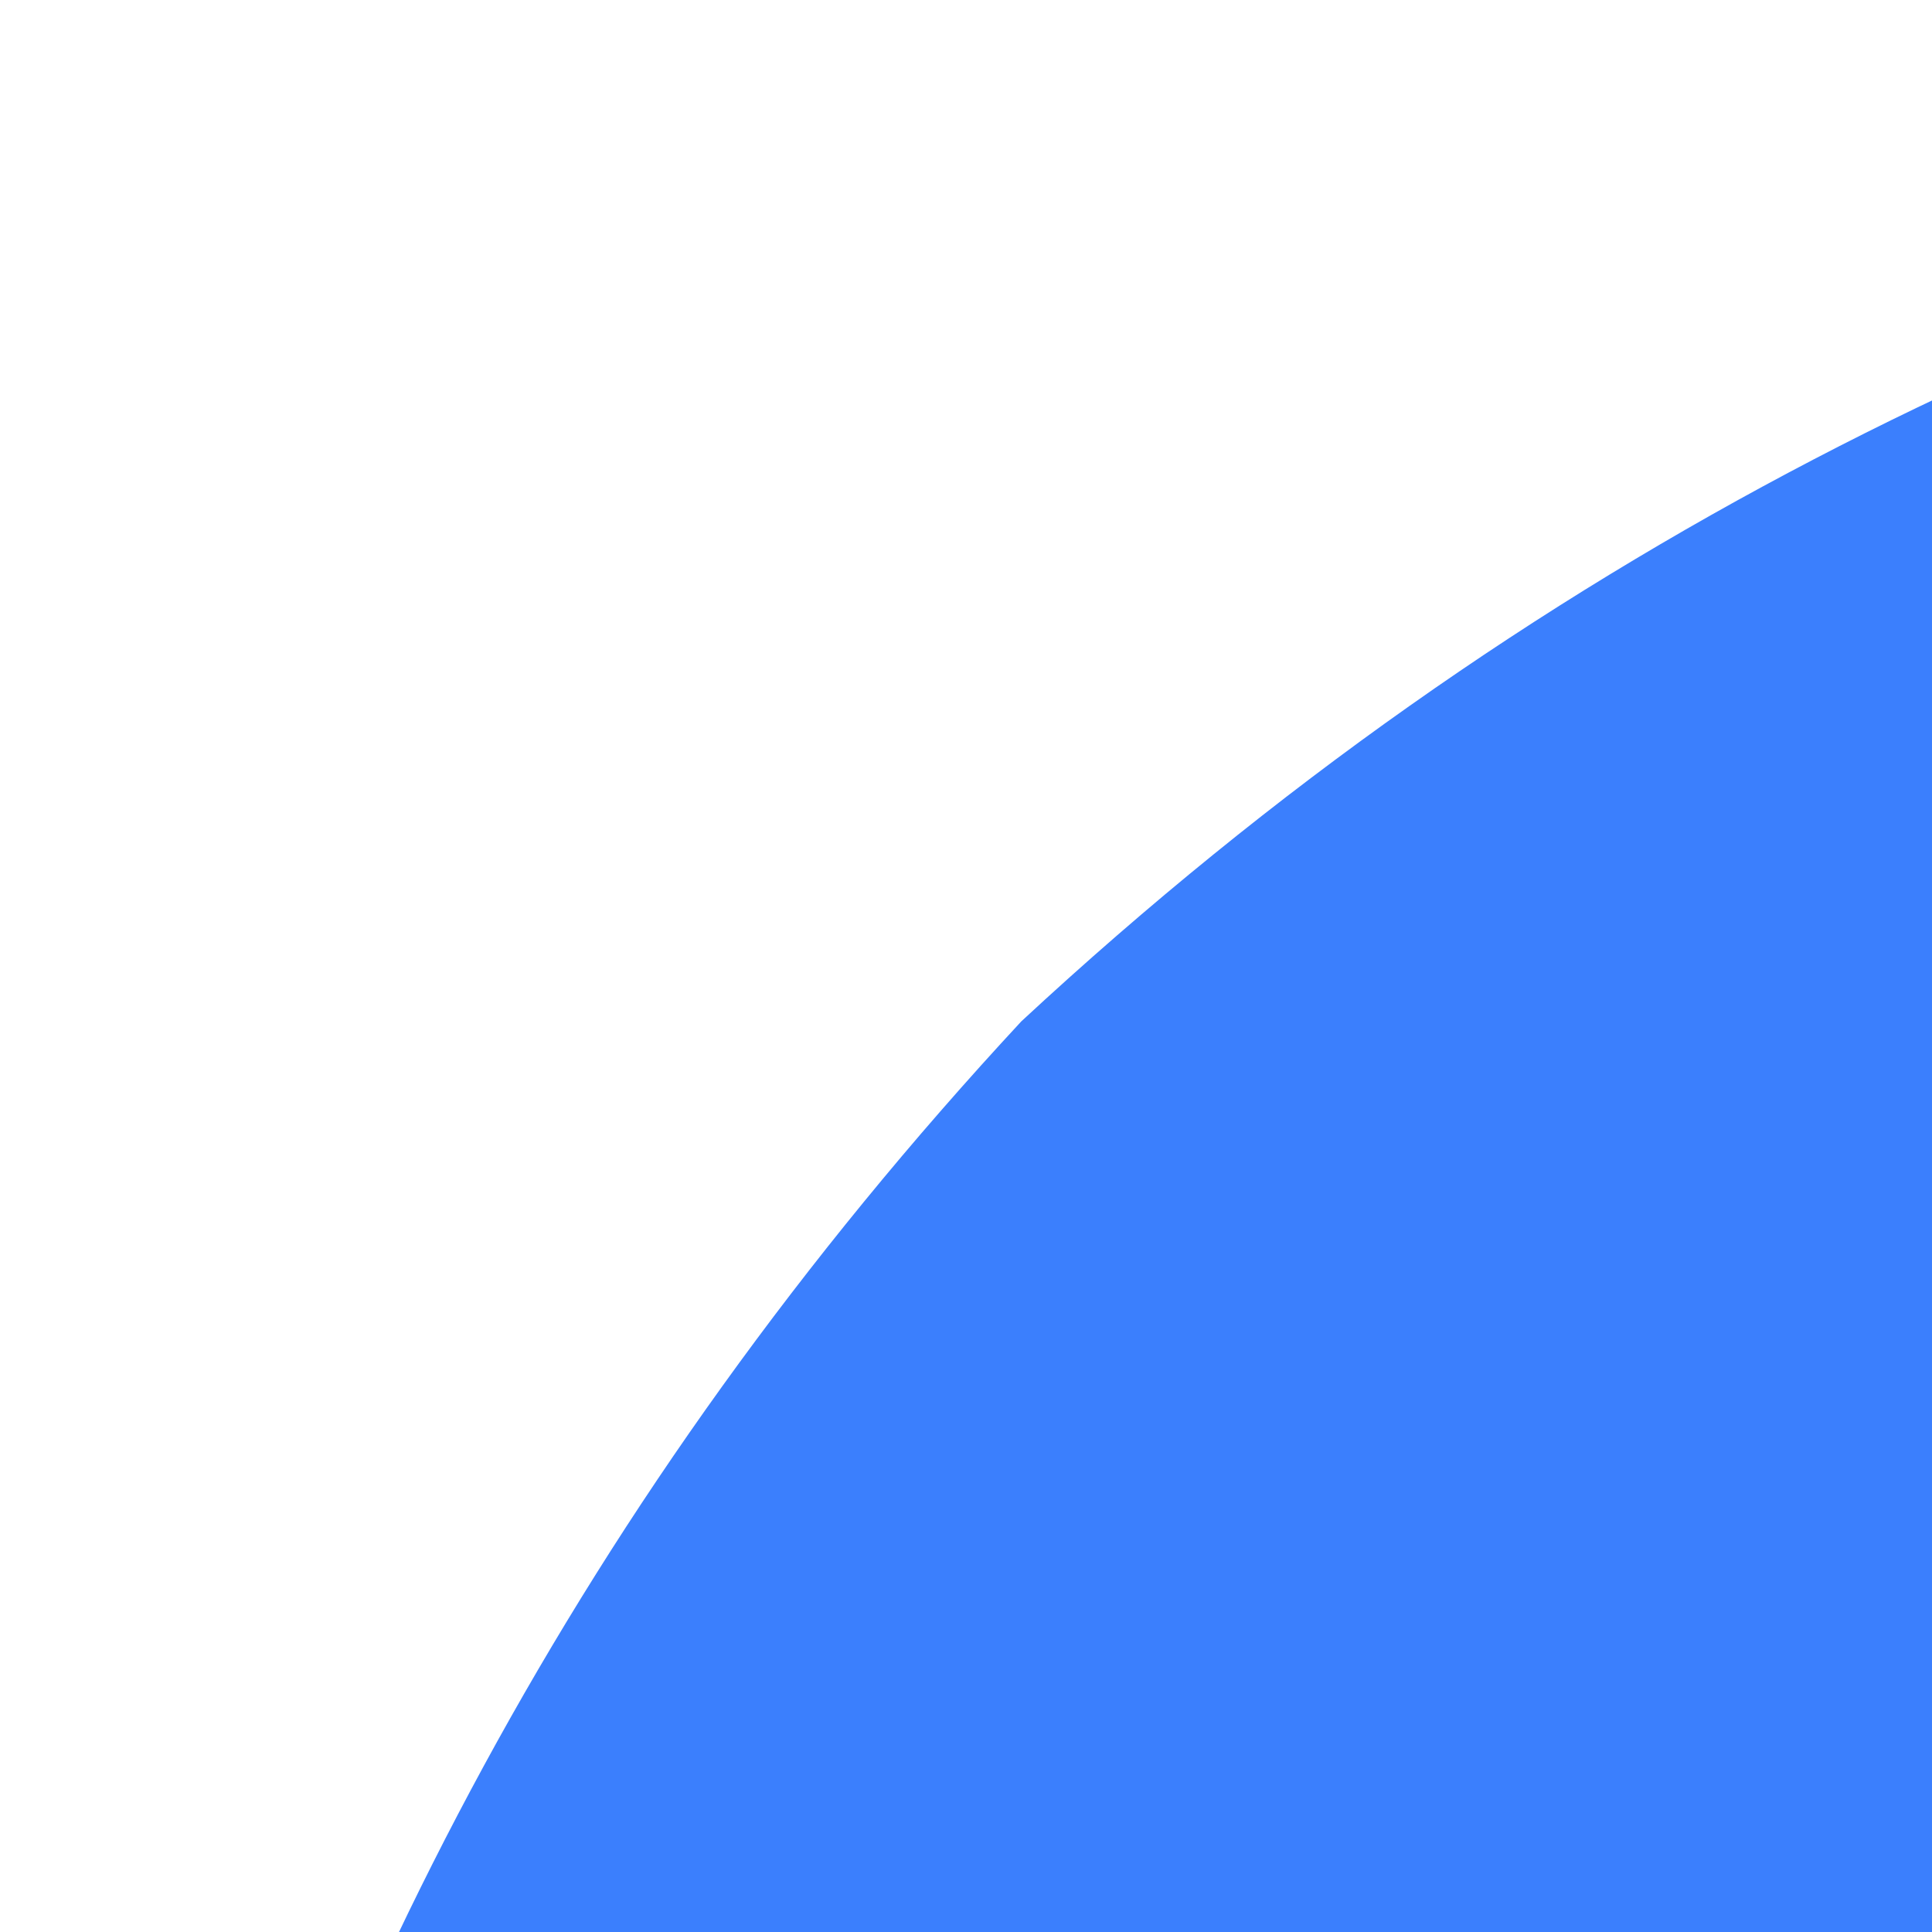
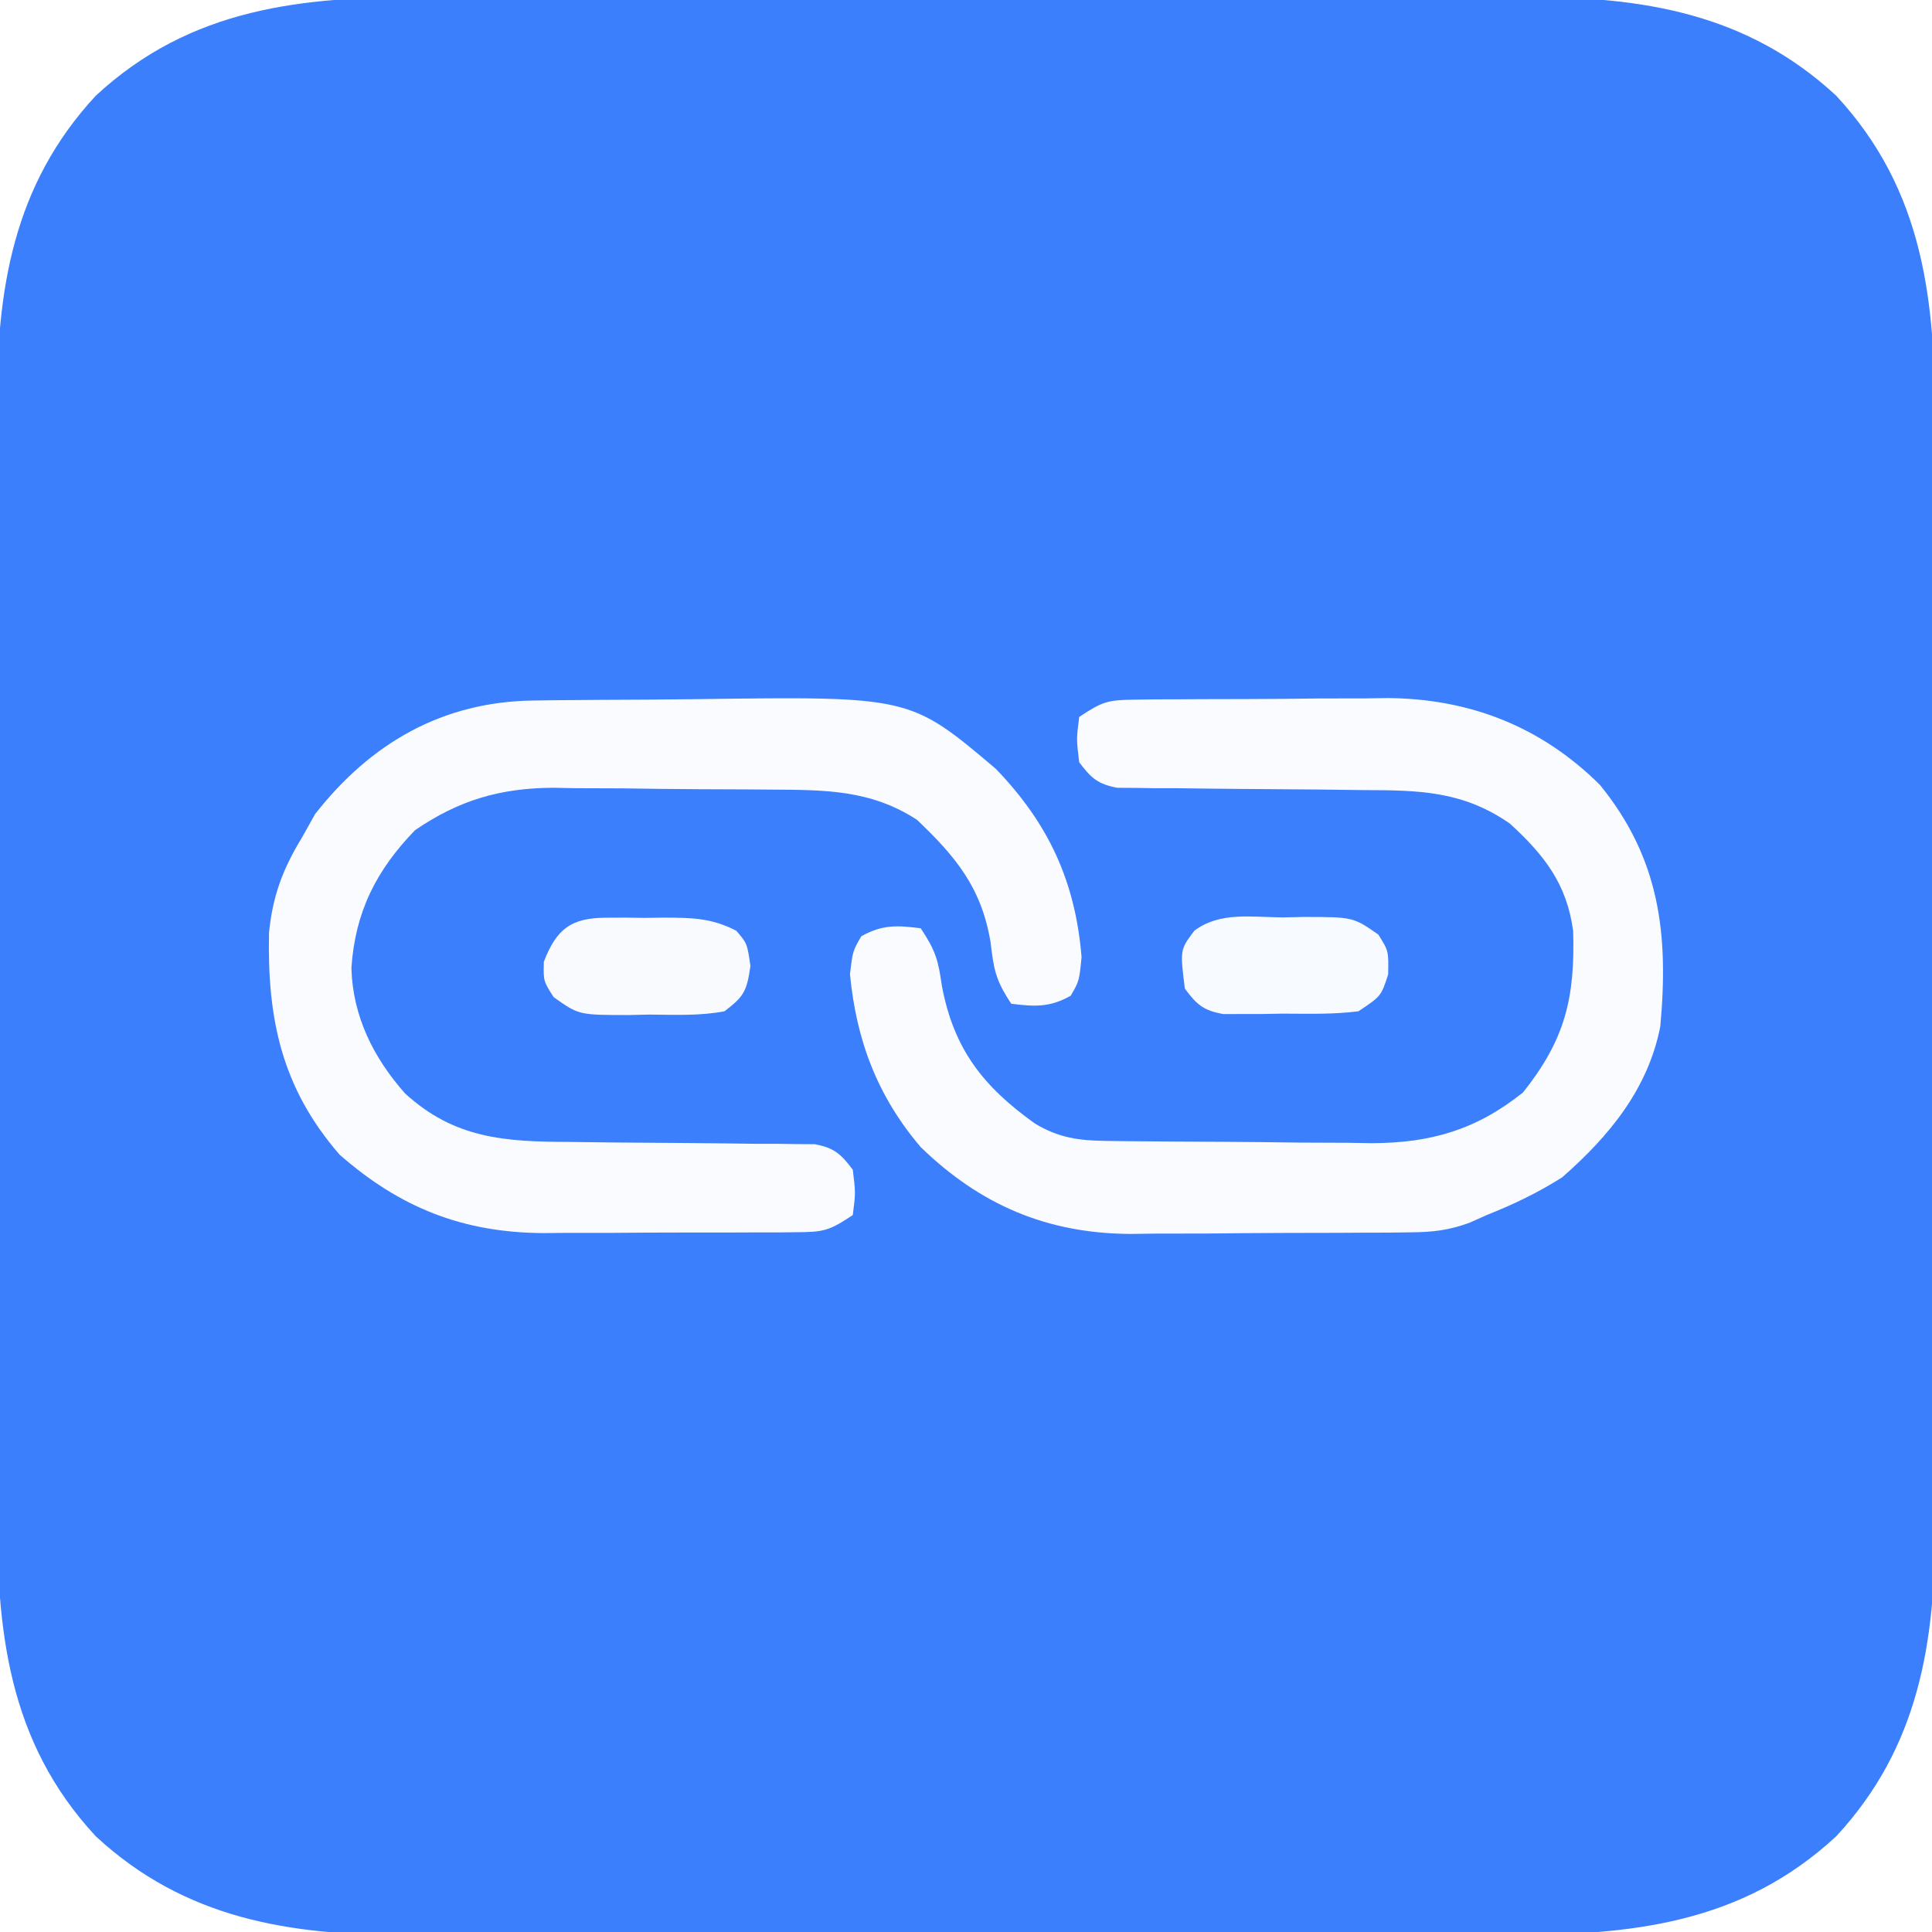
- <svg xmlns="http://www.w3.org/2000/svg" version="1.1" width="24" height="24">
+ <svg xmlns="http://www.w3.org/2000/svg" version="1.1" width="256" height="256">
  <path d="M0 0 C1.737 -0.004 3.475 -0.009 5.212 -0.016 C9.902 -0.03 14.592 -0.024 19.282 -0.015 C24.207 -0.007 29.132 -0.014 34.057 -0.019 C42.325 -0.024 50.593 -0.017 58.861 -0.003 C68.399 0.013 77.937 0.008 87.475 -0.008 C95.687 -0.022 103.899 -0.024 112.11 -0.016 C117.005 -0.011 121.9 -0.011 126.794 -0.021 C131.397 -0.029 136 -0.023 140.604 -0.006 C142.286 -0.002 143.968 -0.003 145.65 -0.01 C161.154 -0.065 175.079 2.11 186.898 13.076 C198.582 25.669 200.039 40.439 199.974 56.802 C199.978 58.54 199.984 60.277 199.99 62.015 C200.004 66.705 199.998 71.395 199.989 76.085 C199.981 81.01 199.988 85.934 199.993 90.859 C199.999 99.127 199.991 107.395 199.977 115.664 C199.961 125.202 199.966 134.739 199.983 144.277 C199.996 152.489 199.998 160.701 199.99 168.913 C199.986 173.807 199.985 178.702 199.995 183.596 C200.004 188.2 199.997 192.803 199.98 197.406 C199.976 199.088 199.977 200.77 199.984 202.452 C200.04 217.956 197.864 231.881 186.898 243.701 C174.305 255.384 159.535 256.841 143.172 256.776 C141.434 256.78 139.697 256.786 137.96 256.792 C133.269 256.806 128.58 256.801 123.889 256.791 C118.965 256.784 114.04 256.791 109.115 256.795 C100.847 256.801 92.579 256.794 84.311 256.779 C74.773 256.763 65.235 256.768 55.697 256.785 C47.485 256.798 39.273 256.8 31.061 256.792 C26.167 256.788 21.272 256.787 16.378 256.797 C11.774 256.806 7.172 256.8 2.568 256.782 C0.886 256.778 -0.796 256.78 -2.478 256.786 C-17.982 256.842 -31.907 254.666 -43.727 243.701 C-55.41 231.108 -56.867 216.337 -56.802 199.974 C-56.806 198.237 -56.812 196.499 -56.818 194.762 C-56.832 190.072 -56.827 185.382 -56.817 180.692 C-56.809 175.767 -56.816 170.842 -56.821 165.917 C-56.827 157.649 -56.819 149.381 -56.805 141.113 C-56.789 131.575 -56.794 122.037 -56.811 112.499 C-56.824 104.287 -56.826 96.075 -56.818 87.864 C-56.814 82.969 -56.813 78.074 -56.823 73.18 C-56.832 68.577 -56.826 63.974 -56.808 59.371 C-56.804 57.688 -56.805 56.006 -56.812 54.324 C-56.868 38.82 -54.692 24.895 -43.727 13.076 C-31.134 1.392 -16.363 -0.065 0 0 Z " fill="#3B7FFD" transform="translate(56.41406,-0.3881836)" />
  <path d="M0 0 C0.885 -0.013 1.77 -0.026 2.682 -0.039 C4.117 -0.042 4.117 -0.042 5.58 -0.045 C6.571 -0.052 7.561 -0.059 8.582 -0.066 C10.684 -0.076 12.785 -0.08 14.887 -0.08 C18.072 -0.084 21.255 -0.121 24.439 -0.159 C26.486 -0.165 28.533 -0.169 30.58 -0.17 C31.99 -0.192 31.99 -0.192 33.429 -0.214 C44.351 -0.14 53.818 3.558 61.611 11.291 C69.56 21.081 70.725 31.056 69.611 43.291 C67.995 51.57 62.855 57.815 56.611 63.291 C53.396 65.327 50.143 66.887 46.611 68.291 C45.458 68.806 45.458 68.806 44.282 69.331 C41.507 70.328 39.456 70.555 36.521 70.581 C35.038 70.6 35.038 70.6 33.526 70.62 C31.938 70.623 31.938 70.623 30.318 70.626 C28.667 70.636 28.667 70.636 26.981 70.647 C24.652 70.657 22.323 70.661 19.994 70.661 C16.454 70.665 12.915 70.702 9.375 70.74 C7.106 70.746 4.837 70.75 2.568 70.751 C0.996 70.773 0.996 70.773 -0.608 70.795 C-11.646 70.727 -20.455 66.981 -28.389 59.291 C-34.14 52.535 -36.927 45.135 -37.764 36.353 C-37.389 33.291 -37.389 33.291 -36.264 31.353 C-33.511 29.793 -31.488 29.895 -28.389 30.291 C-26.392 33.285 -26.066 34.546 -25.576 37.978 C-23.981 46.342 -20.111 51.267 -13.256 56.162 C-10.078 58.083 -7.413 58.424 -3.785 58.468 C-2.853 58.48 -1.921 58.493 -0.961 58.506 C0.045 58.514 1.051 58.521 2.088 58.529 C3.648 58.541 3.648 58.541 5.239 58.553 C7.443 58.567 9.647 58.578 11.851 58.586 C15.203 58.603 18.553 58.647 21.904 58.691 C24.049 58.701 26.193 58.71 28.338 58.716 C29.332 58.734 30.326 58.751 31.35 58.769 C39.224 58.745 45.232 56.994 51.424 52.041 C56.941 45.105 58.339 39.619 58.061 30.638 C57.222 24.39 54.22 20.578 49.674 16.416 C43.429 12.082 37.632 11.999 30.287 11.982 C28.27 11.957 26.252 11.931 24.234 11.906 C21.068 11.877 17.901 11.853 14.734 11.834 C11.668 11.813 8.603 11.773 5.537 11.732 C4.587 11.732 3.637 11.732 2.658 11.732 C1.777 11.718 0.896 11.705 -0.012 11.691 C-0.787 11.686 -1.562 11.681 -2.36 11.676 C-4.938 11.186 -5.827 10.372 -7.389 8.291 C-7.764 5.228 -7.764 5.228 -7.389 2.291 C-4.273 0.213 -3.544 0.035 0 0 Z " fill="#F9FBFE" transform="translate(150.3887,92.70947)" />
  <path d="M0 0 C1.353 -0.019 1.353 -0.019 2.733 -0.039 C3.698 -0.046 4.662 -0.054 5.656 -0.061 C7.168 -0.073 7.168 -0.073 8.71 -0.086 C10.842 -0.1 12.974 -0.11 15.107 -0.118 C17.27 -0.13 19.434 -0.15 21.597 -0.18 C49.907 -0.567 49.907 -0.567 61.269 9.06 C68.276 16.335 71.803 24.017 72.621 33.99 C72.308 37.177 72.308 37.177 71.183 39.115 C68.43 40.675 66.408 40.573 63.308 40.177 C61.211 37.031 60.991 35.639 60.558 31.99 C59.353 24.812 55.975 20.711 50.808 15.802 C44.69 11.825 38.637 11.844 31.574 11.806 C30.541 11.797 29.508 11.788 28.443 11.779 C26.261 11.764 24.079 11.755 21.897 11.751 C18.583 11.74 15.271 11.69 11.957 11.64 C9.829 11.63 7.702 11.623 5.574 11.618 C4.594 11.599 3.615 11.579 2.606 11.559 C-4.414 11.605 -9.857 13.187 -15.692 17.177 C-20.839 22.488 -23.622 28.001 -24.129 35.427 C-23.957 41.825 -21.225 47.32 -17.012 52.072 C-10.495 58.024 -3.867 58.466 4.633 58.486 C6.65 58.511 8.668 58.536 10.685 58.562 C13.852 58.591 17.019 58.615 20.186 58.633 C23.251 58.655 26.317 58.694 29.383 58.736 C30.333 58.736 31.283 58.736 32.261 58.736 C33.143 58.749 34.024 58.763 34.932 58.776 C36.094 58.784 36.094 58.784 37.28 58.792 C39.858 59.281 40.747 60.096 42.308 62.177 C42.683 65.24 42.683 65.24 42.308 68.177 C39.179 70.263 38.45 70.431 34.888 70.452 C33.996 70.461 33.105 70.471 32.186 70.481 C30.742 70.479 30.742 70.479 29.269 70.478 C27.776 70.484 27.776 70.484 26.253 70.491 C24.143 70.497 22.033 70.497 19.923 70.493 C16.717 70.49 13.511 70.513 10.304 70.538 C8.251 70.541 6.198 70.541 4.144 70.54 C3.194 70.549 2.244 70.559 1.264 70.568 C-9.369 70.495 -17.672 67.214 -25.692 60.177 C-33.343 51.369 -35.288 42.247 -35.047 30.775 C-34.566 25.904 -33.217 22.325 -30.692 18.177 C-30.114 17.146 -29.537 16.115 -28.942 15.052 C-21.576 5.641 -12.066 0.151 0 0 Z " fill="#FAFBFE" transform="translate(70.69165,92.823)" />
  <path d="M0 0 C1.36 -0.03 1.36 -0.03 2.748 -0.061 C9.354 -0.056 9.354 -0.056 12.695 2.27 C14.062 4.438 14.062 4.438 14 7.562 C13.062 10.438 13.062 10.438 10.062 12.438 C6.743 12.866 3.406 12.762 0.062 12.75 C-1.31 12.774 -1.31 12.774 -2.711 12.799 C-3.59 12.799 -4.469 12.8 -5.375 12.801 C-6.58 12.805 -6.58 12.805 -7.809 12.81 C-10.464 12.345 -11.343 11.581 -12.938 9.438 C-13.58 4.297 -13.58 4.297 -11.697 1.777 C-8.33 -0.786 -4.073 -0.032 0 0 Z " fill="#F7FAFE" transform="translate(169.9375,121.5625)" />
  <path d="M0 0 C0.83 -0.004 1.659 -0.008 2.514 -0.012 C3.377 -0 4.24 0.011 5.129 0.023 C5.988 0.012 6.847 0 7.732 -0.012 C11.391 0.005 13.981 0.029 17.262 1.734 C18.691 3.398 18.691 3.398 19.129 6.398 C18.643 9.732 18.295 10.412 15.691 12.398 C12.409 13.026 9.089 12.862 5.754 12.836 C4.847 12.856 3.94 12.876 3.006 12.896 C-3.613 12.892 -3.613 12.892 -6.941 10.531 C-8.309 8.398 -8.309 8.398 -8.246 5.836 C-6.575 1.492 -4.639 0.021 0 0 Z " fill="#F9FAFE" transform="translate(80.30859,121.6016)" />
</svg>
